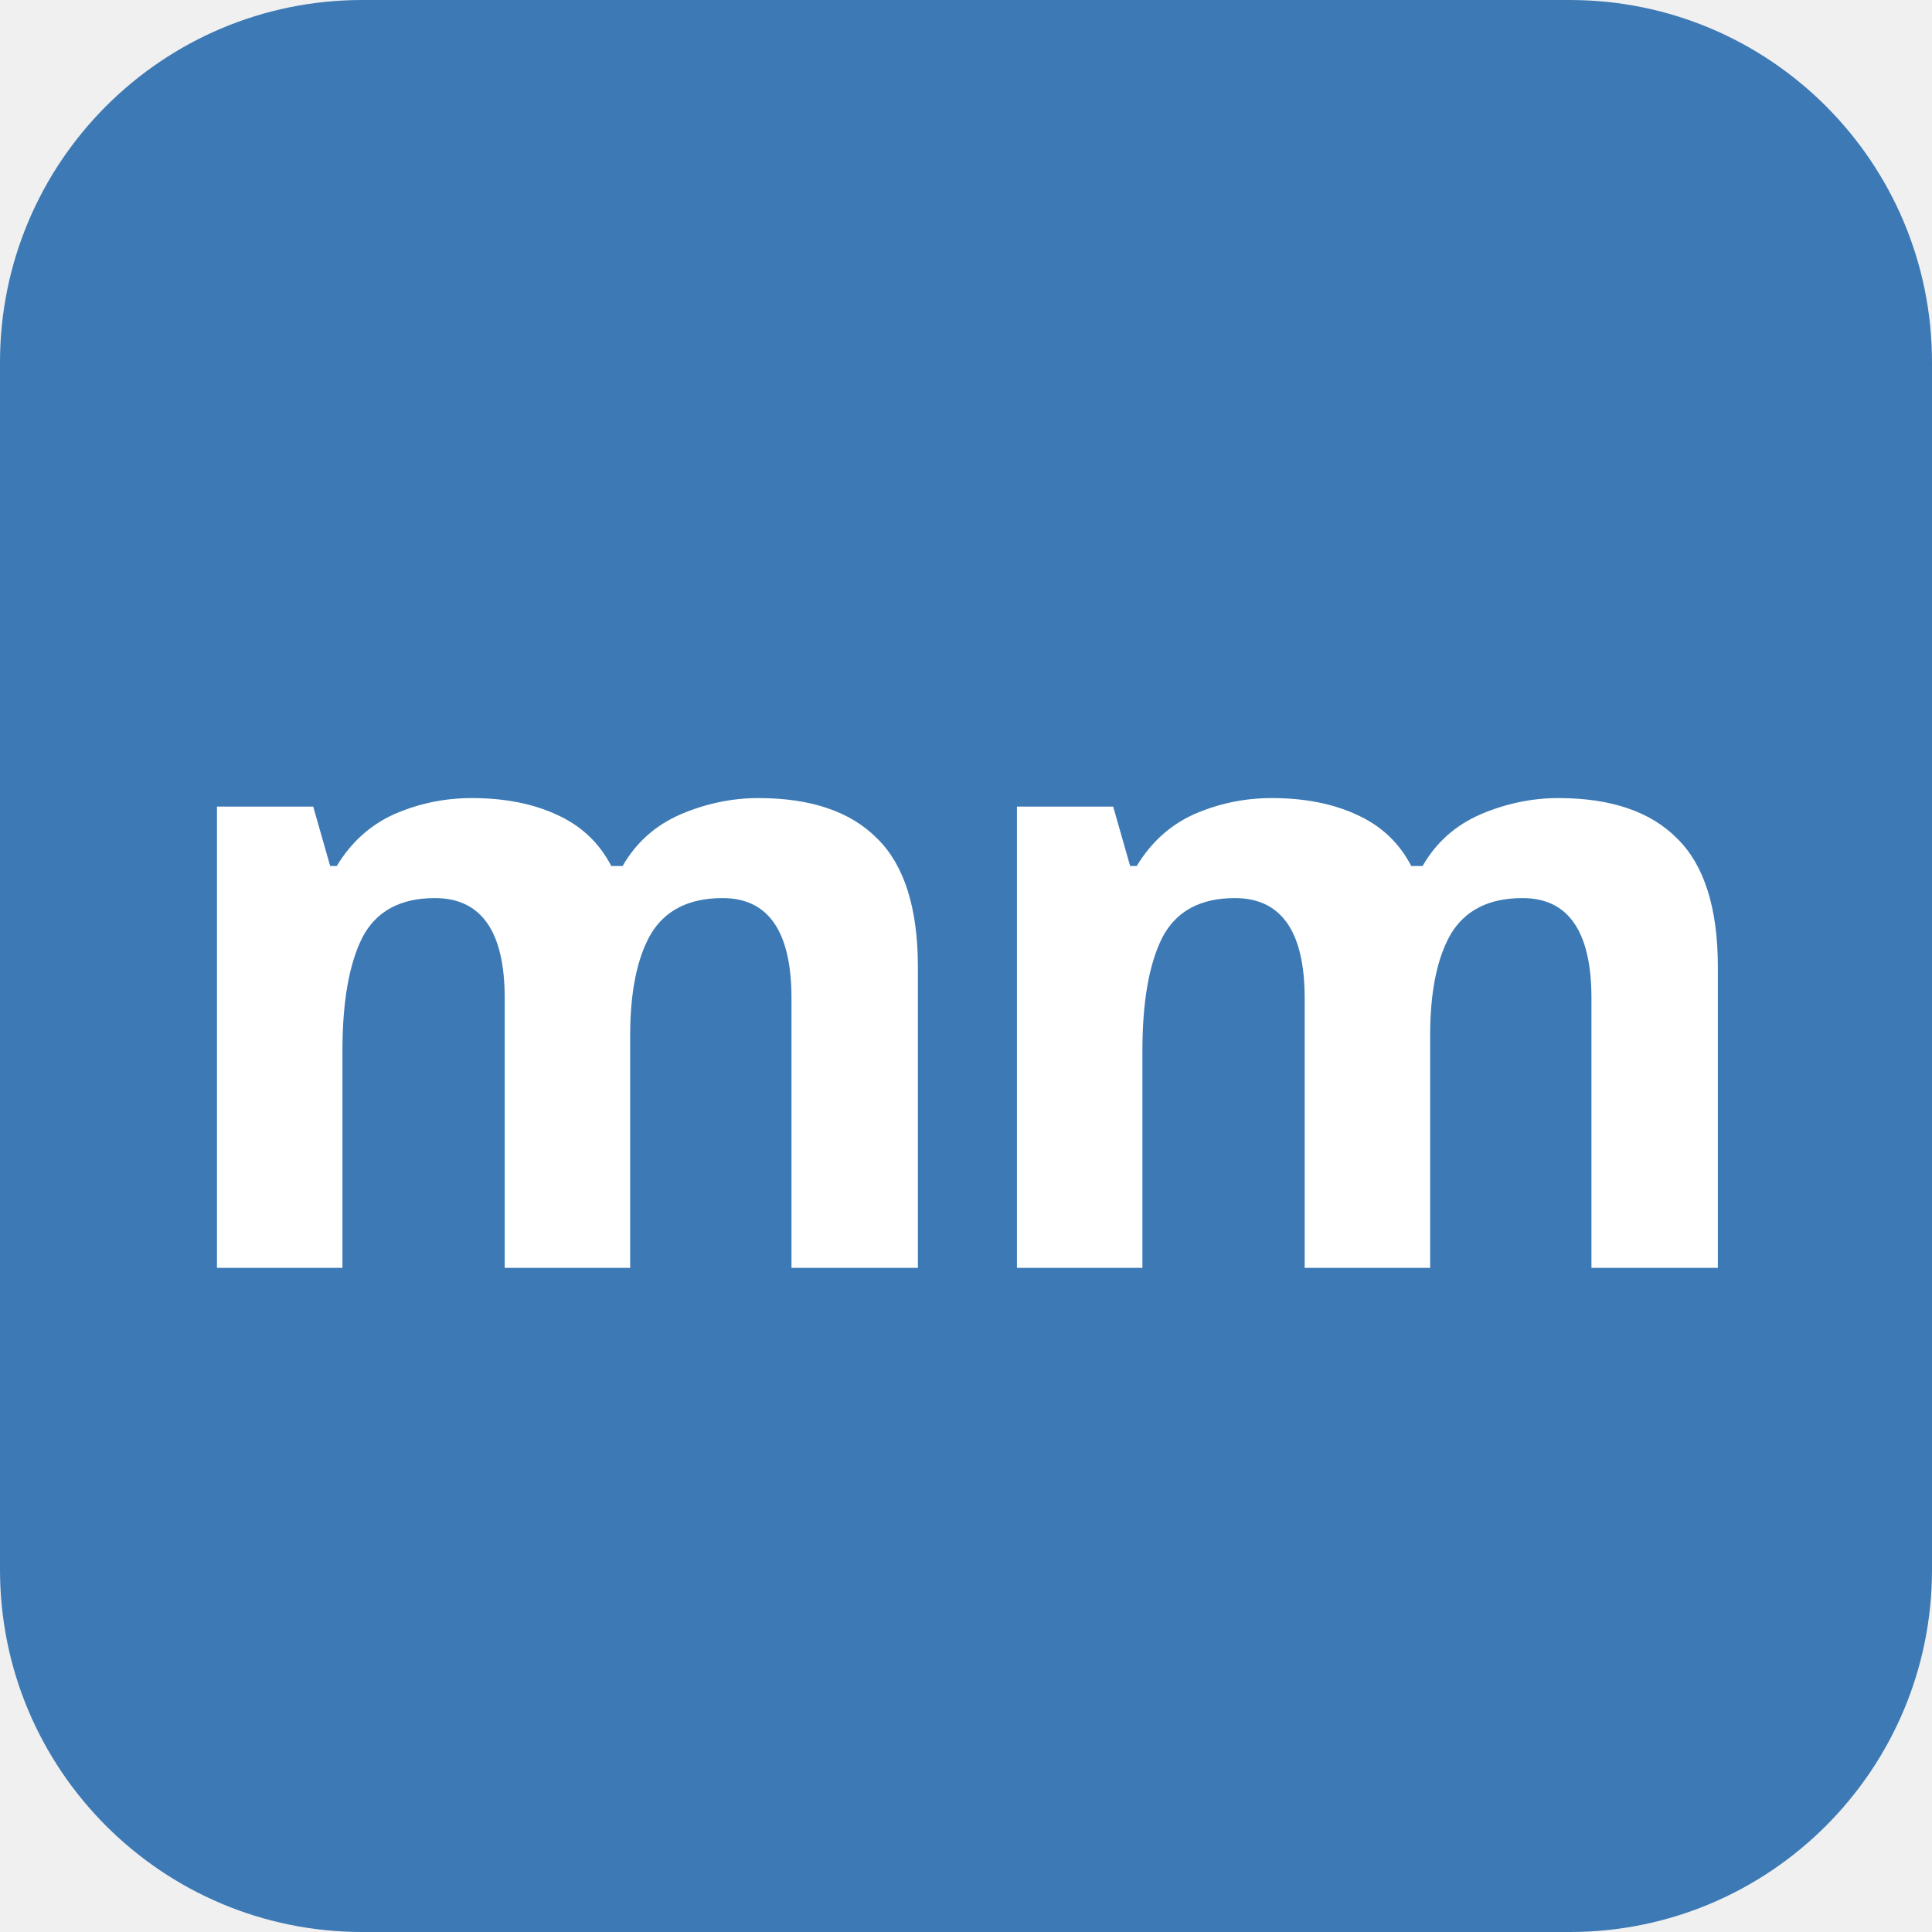
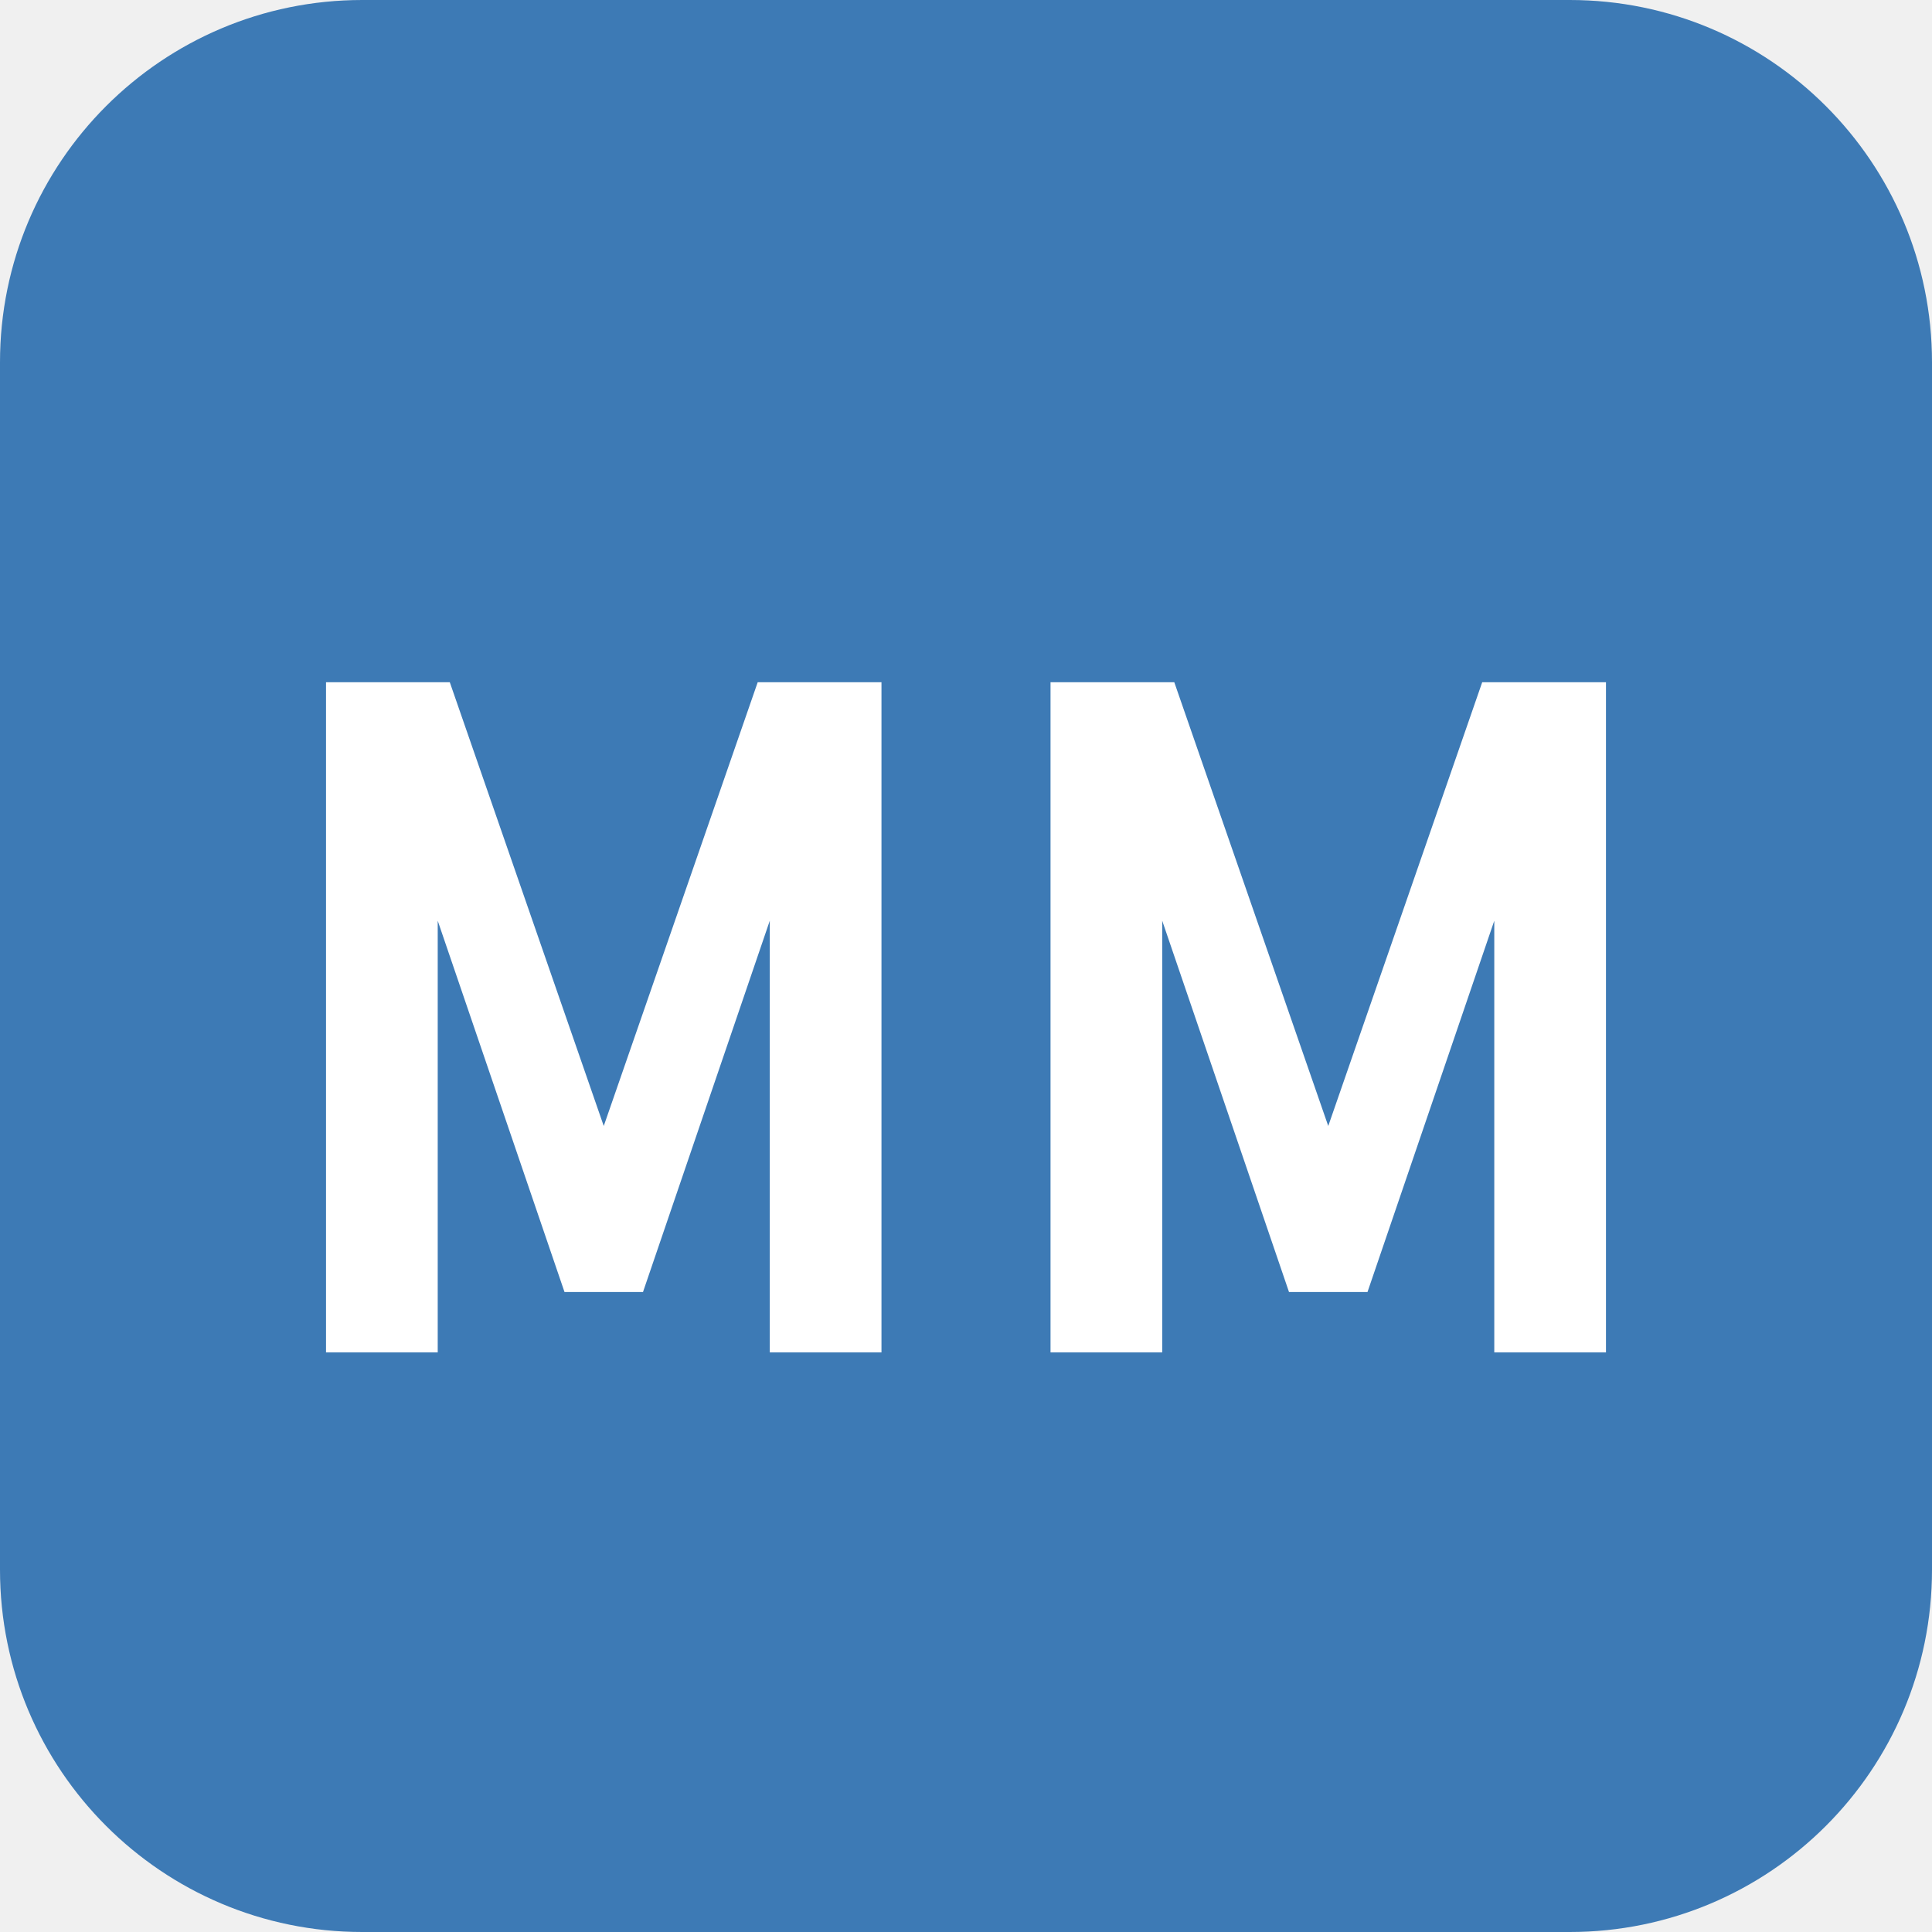
<svg xmlns="http://www.w3.org/2000/svg" viewBox="0 0 32 32">
  <rect width="32" height="32" rx="6" fill="#3d7ab5" />
-   <text x="16" y="21" text-anchor="middle" font-family="Figtree, Segoe UI, Helvetica Neue, sans-serif" font-size="14" font-weight="700" fill="#ffffff" letter-spacing="-0.5">mm</text>
+   <g fill="#ffffff" transform="translate(4.2 9.2)">
+     <path d="M1.2 13.2V2.1h2.05l2.55 7.35L8.35 2.1h2.05v11.1H8.55V6.05L6.45 12.2H5.15L3.05 6.05v7.15H1.2z" />
+     <path d="M13.2 13.2V2.1h2.05l2.55 7.35L20.35 2.1H22.4v11.1h-1.85V6.05L18.45 12.2h-1.3L15.05 6.05v7.15H13.2z" />
+   </g>
</svg>
